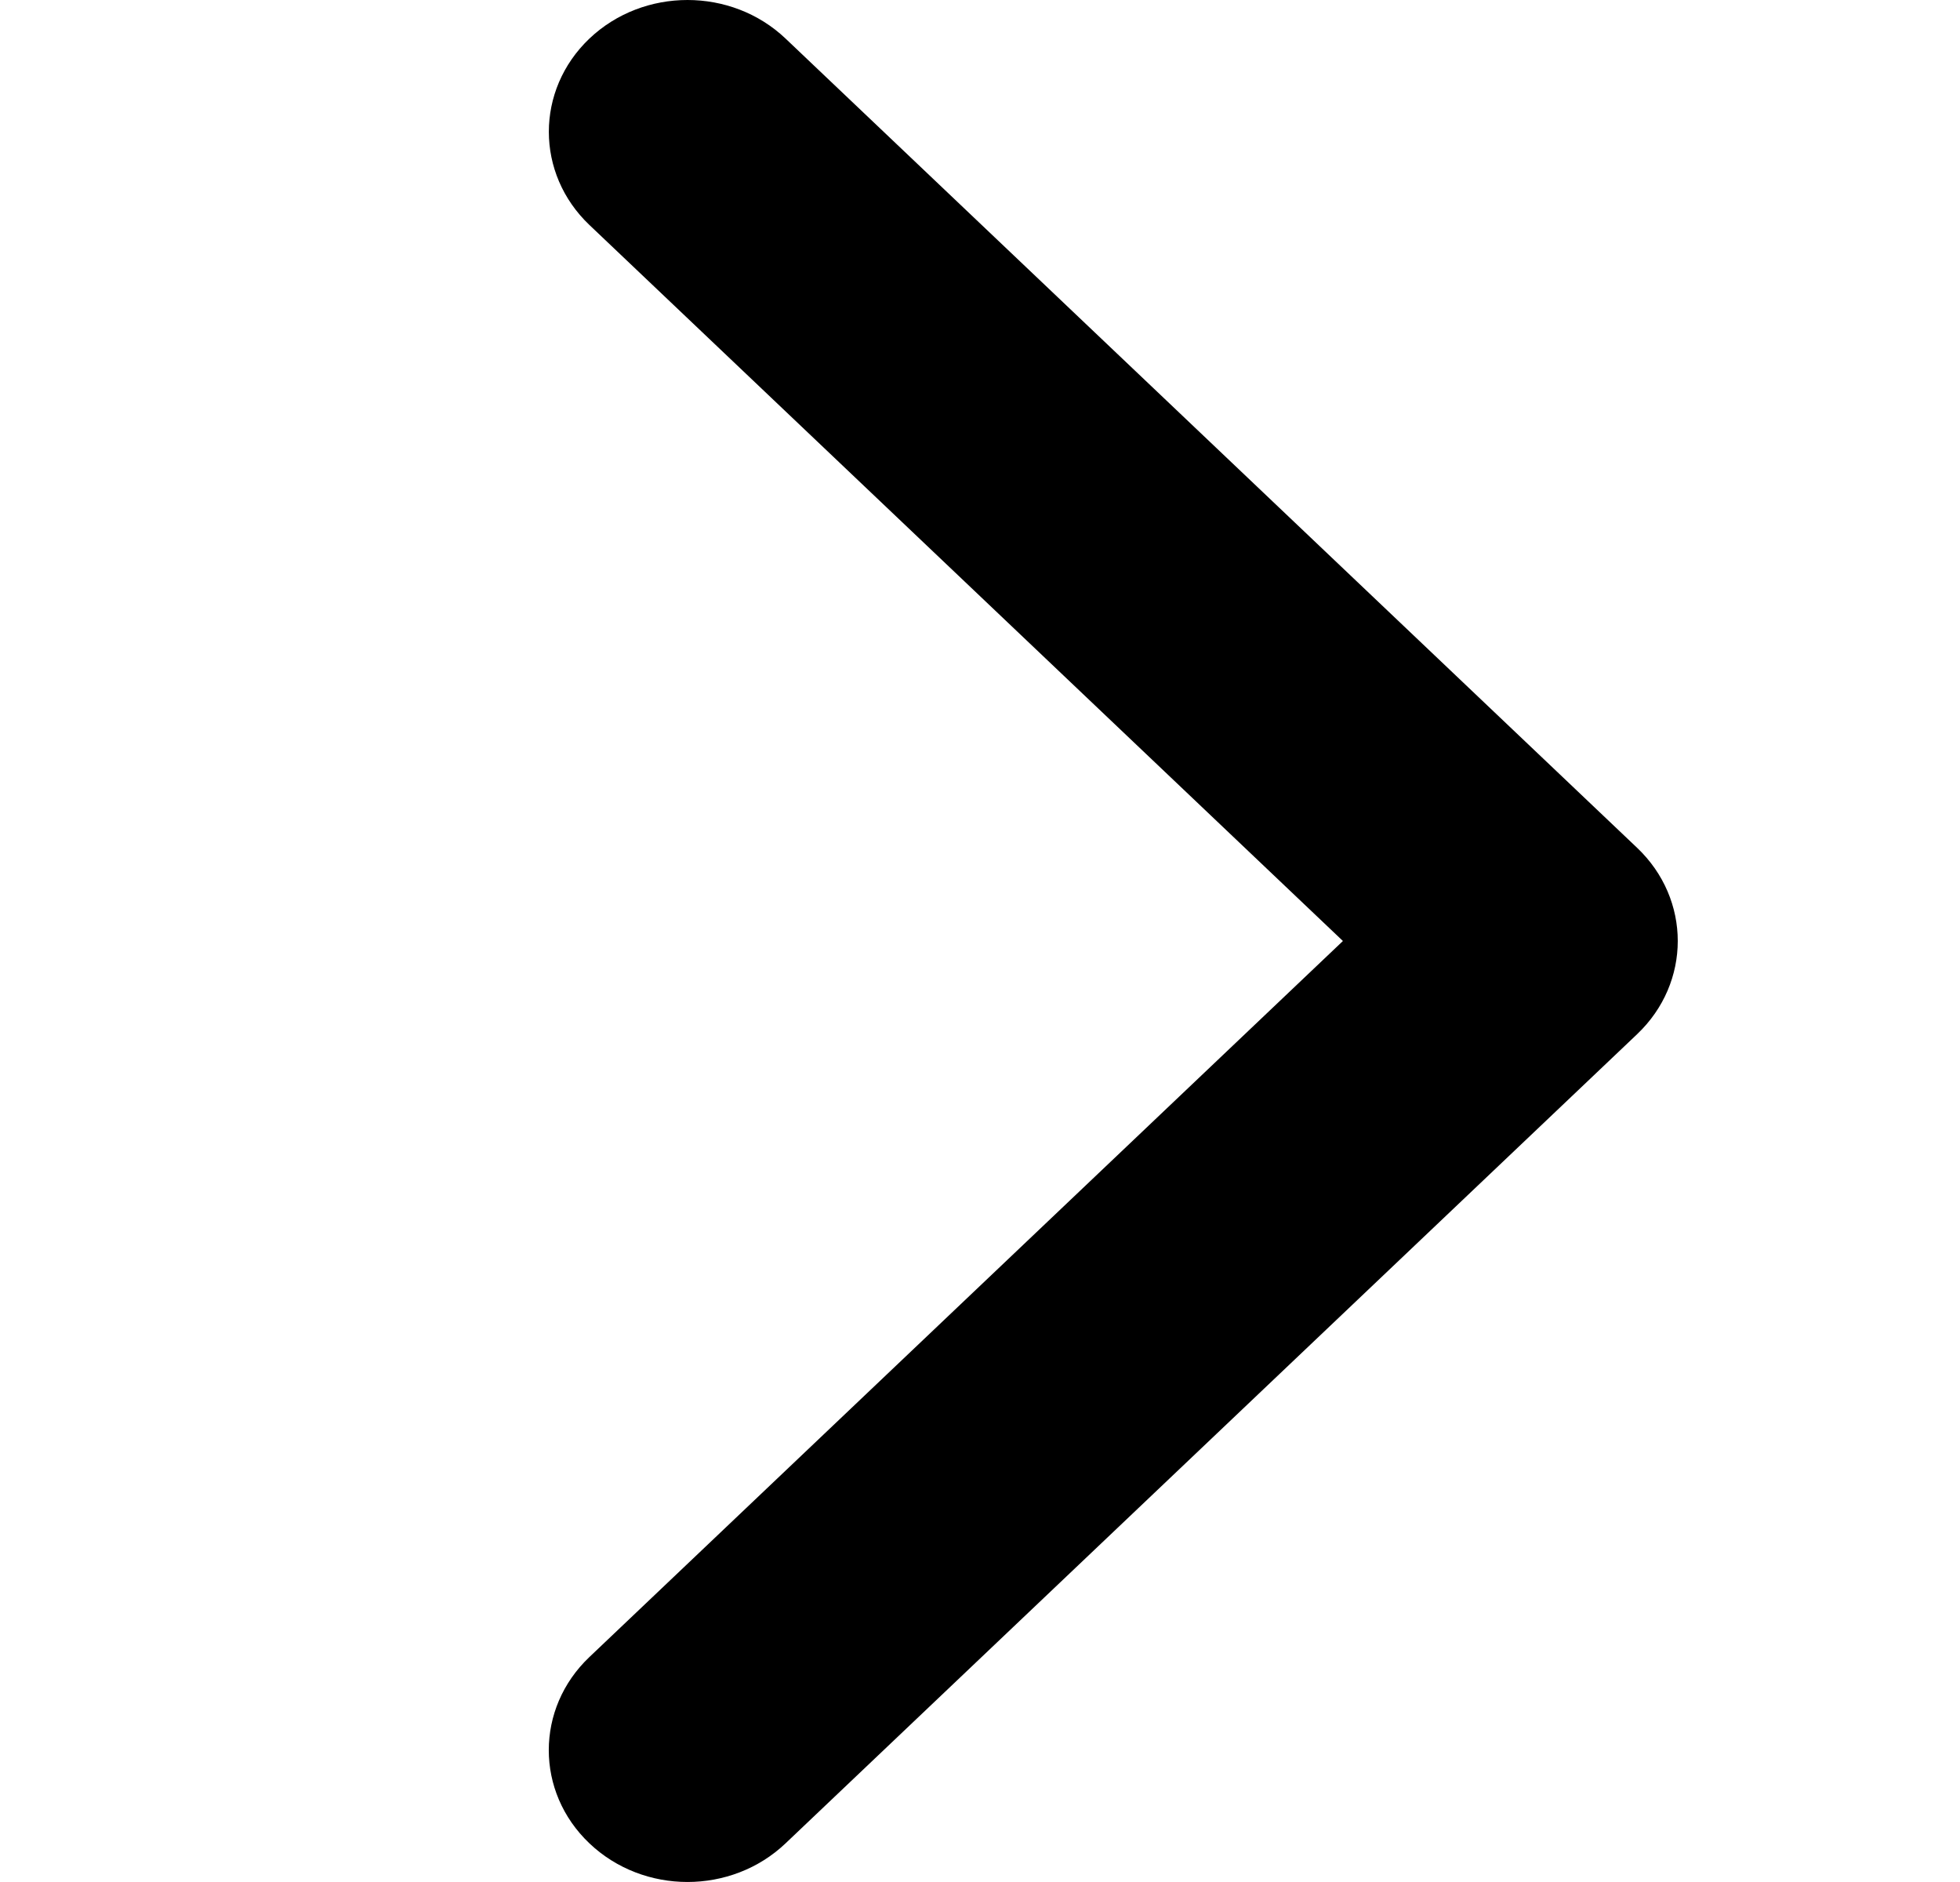
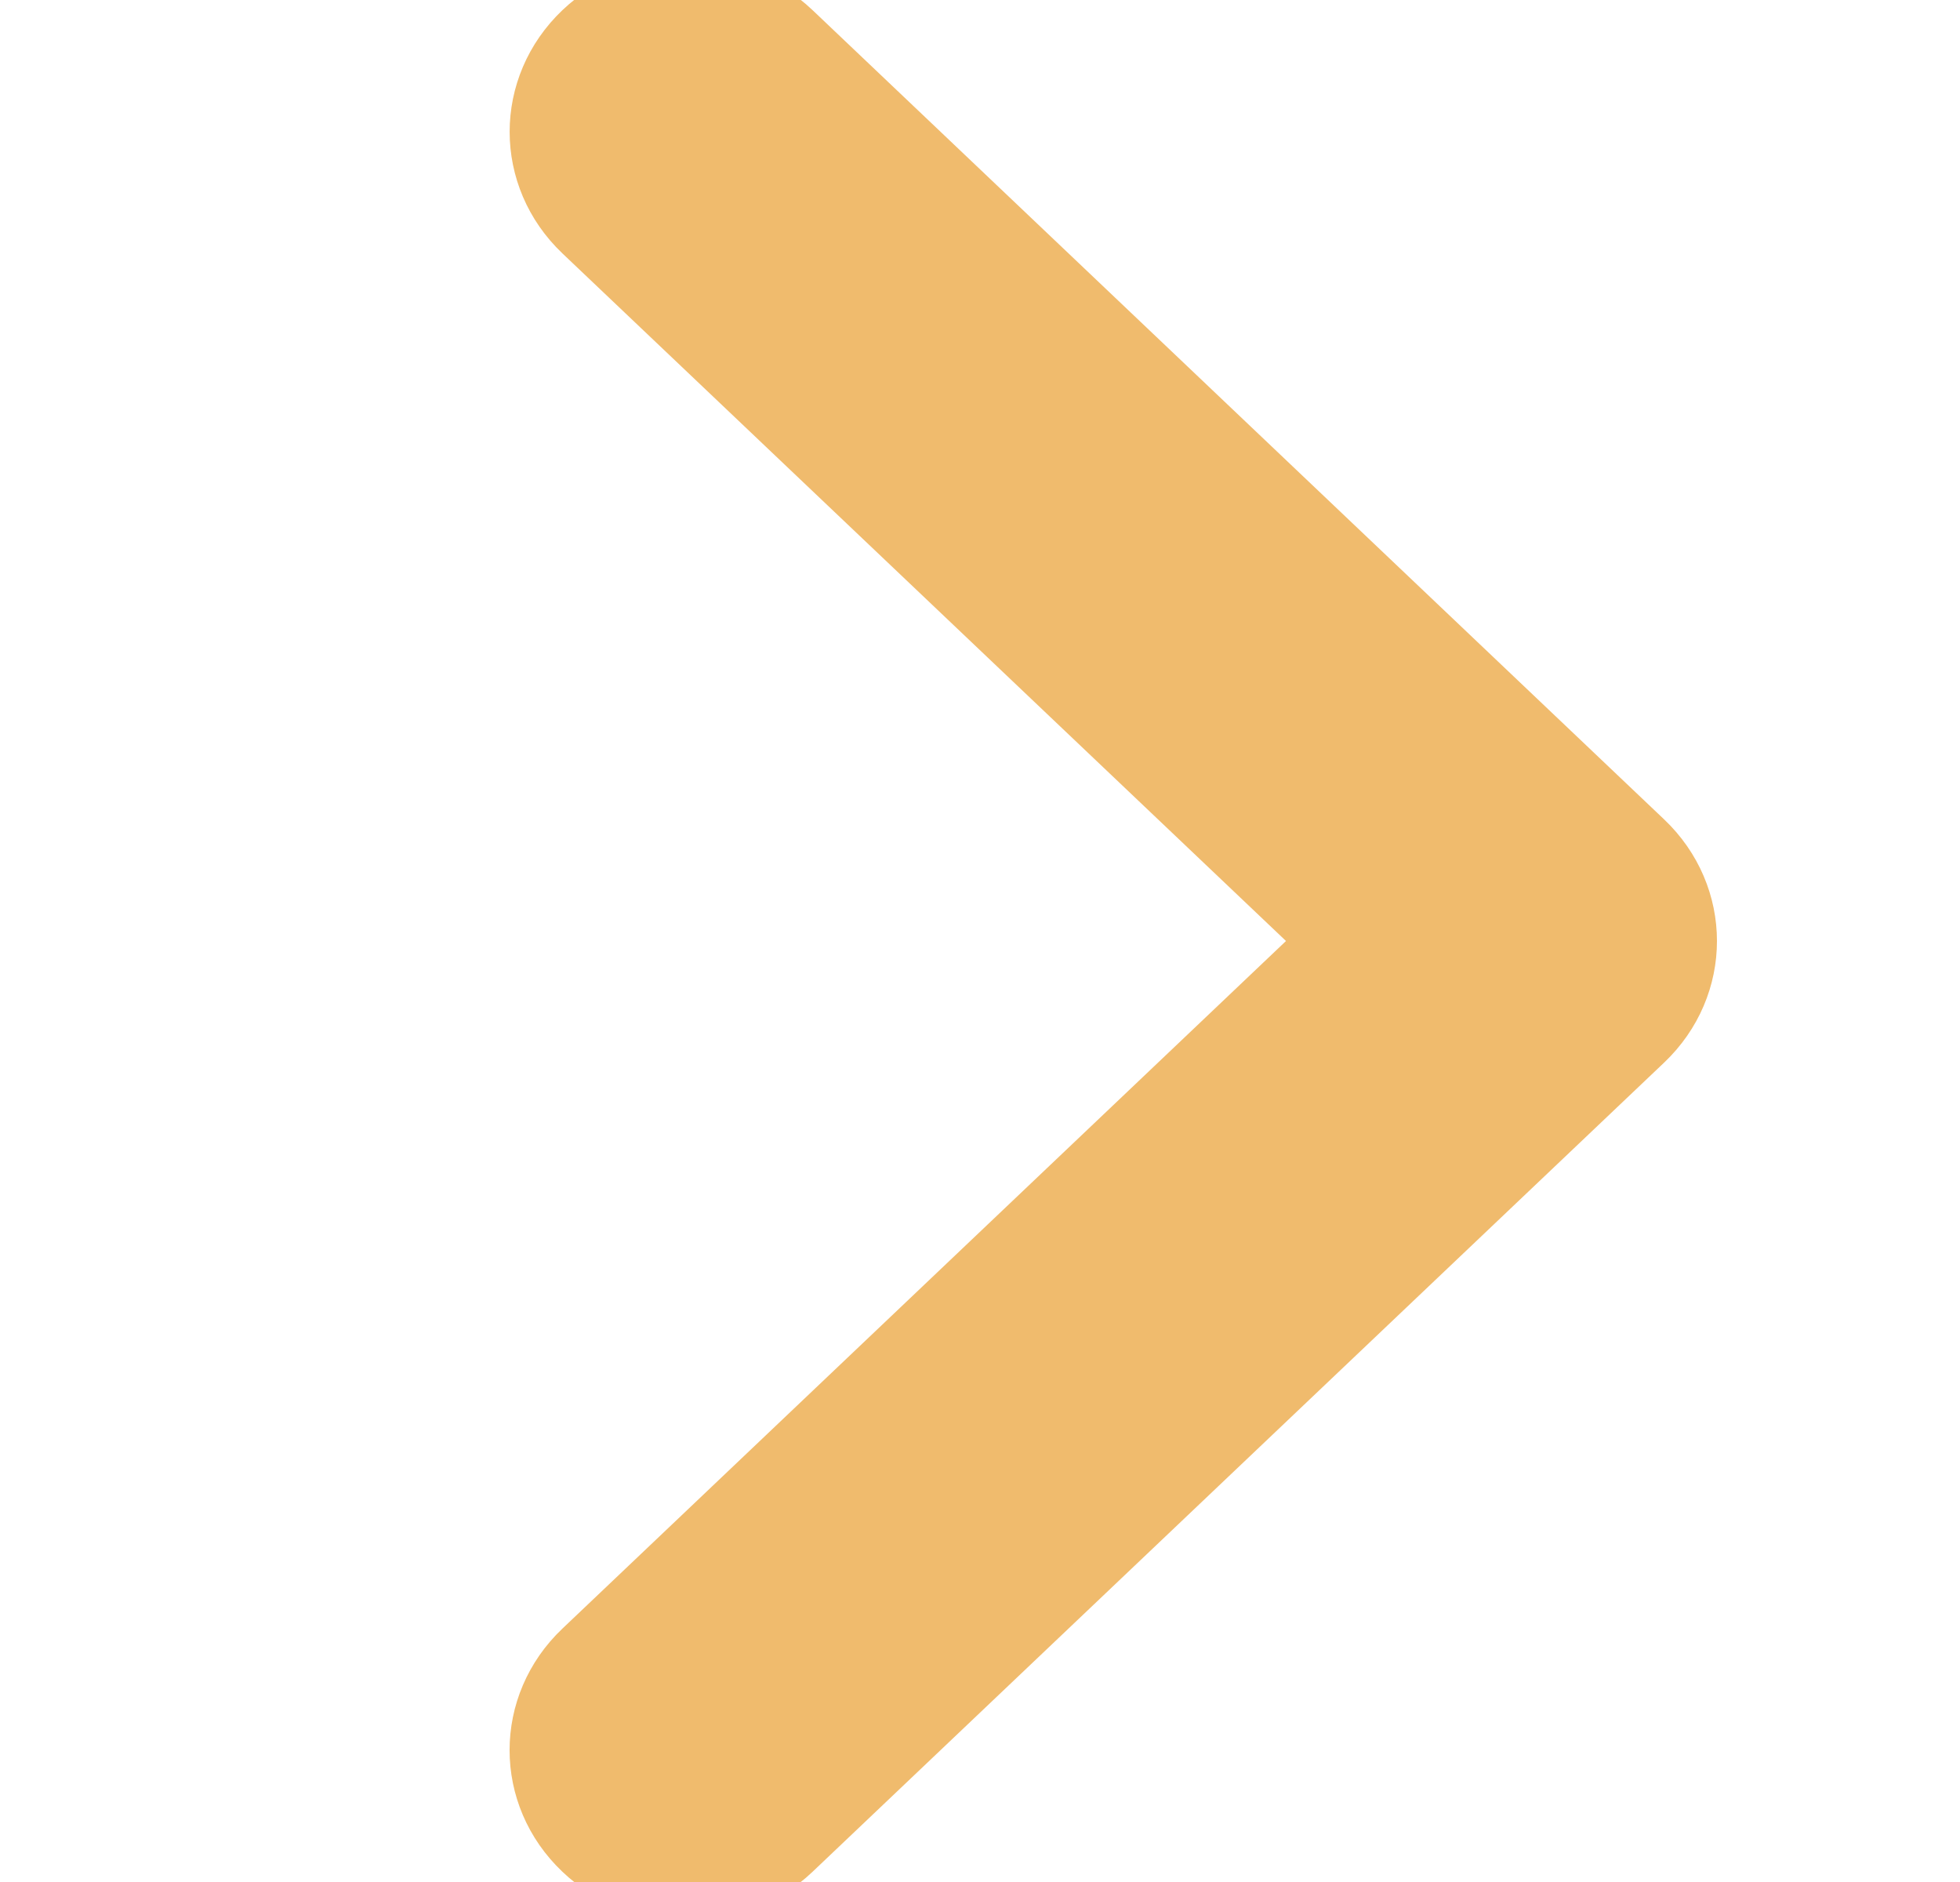
- <svg xmlns="http://www.w3.org/2000/svg" width="25" height="24" viewBox="0 0 25 24">
-   <path d="M20.882 13.188L10.02 23.507C9.329 24.164 8.209 24.164 7.518 23.507C6.827 22.851 6.827 21.787 7.518 21.131L17.129 12L7.518 2.869C6.828 2.213 6.828 1.149 7.518 0.492C8.209 -0.164 9.329 -0.164 10.02 0.492L20.882 10.812C21.227 11.14 21.4 11.57 21.4 12C21.4 12.43 21.227 12.86 20.882 13.188Z" />
+ <svg xmlns="http://www.w3.org/2000/svg" width="25" height="24" viewBox="0 0 25 24" fill="#F0BB6D">
+   <path d="M20.882 13.188L10.02 23.507C9.329 24.164 8.209 24.164 7.518 23.507C6.827 22.851 6.827 21.787 7.518 21.131L17.129 12L7.518 2.869C6.828 2.213 6.828 1.149 7.518 0.492C8.209 -0.164 9.329 -0.164 10.02 0.492L20.882 10.812C21.227 11.14 21.4 11.57 21.4 12C21.4 12.43 21.227 12.86 20.882 13.188Z" stroke="#F0BB6D" stroke-width="1" />
</svg>
